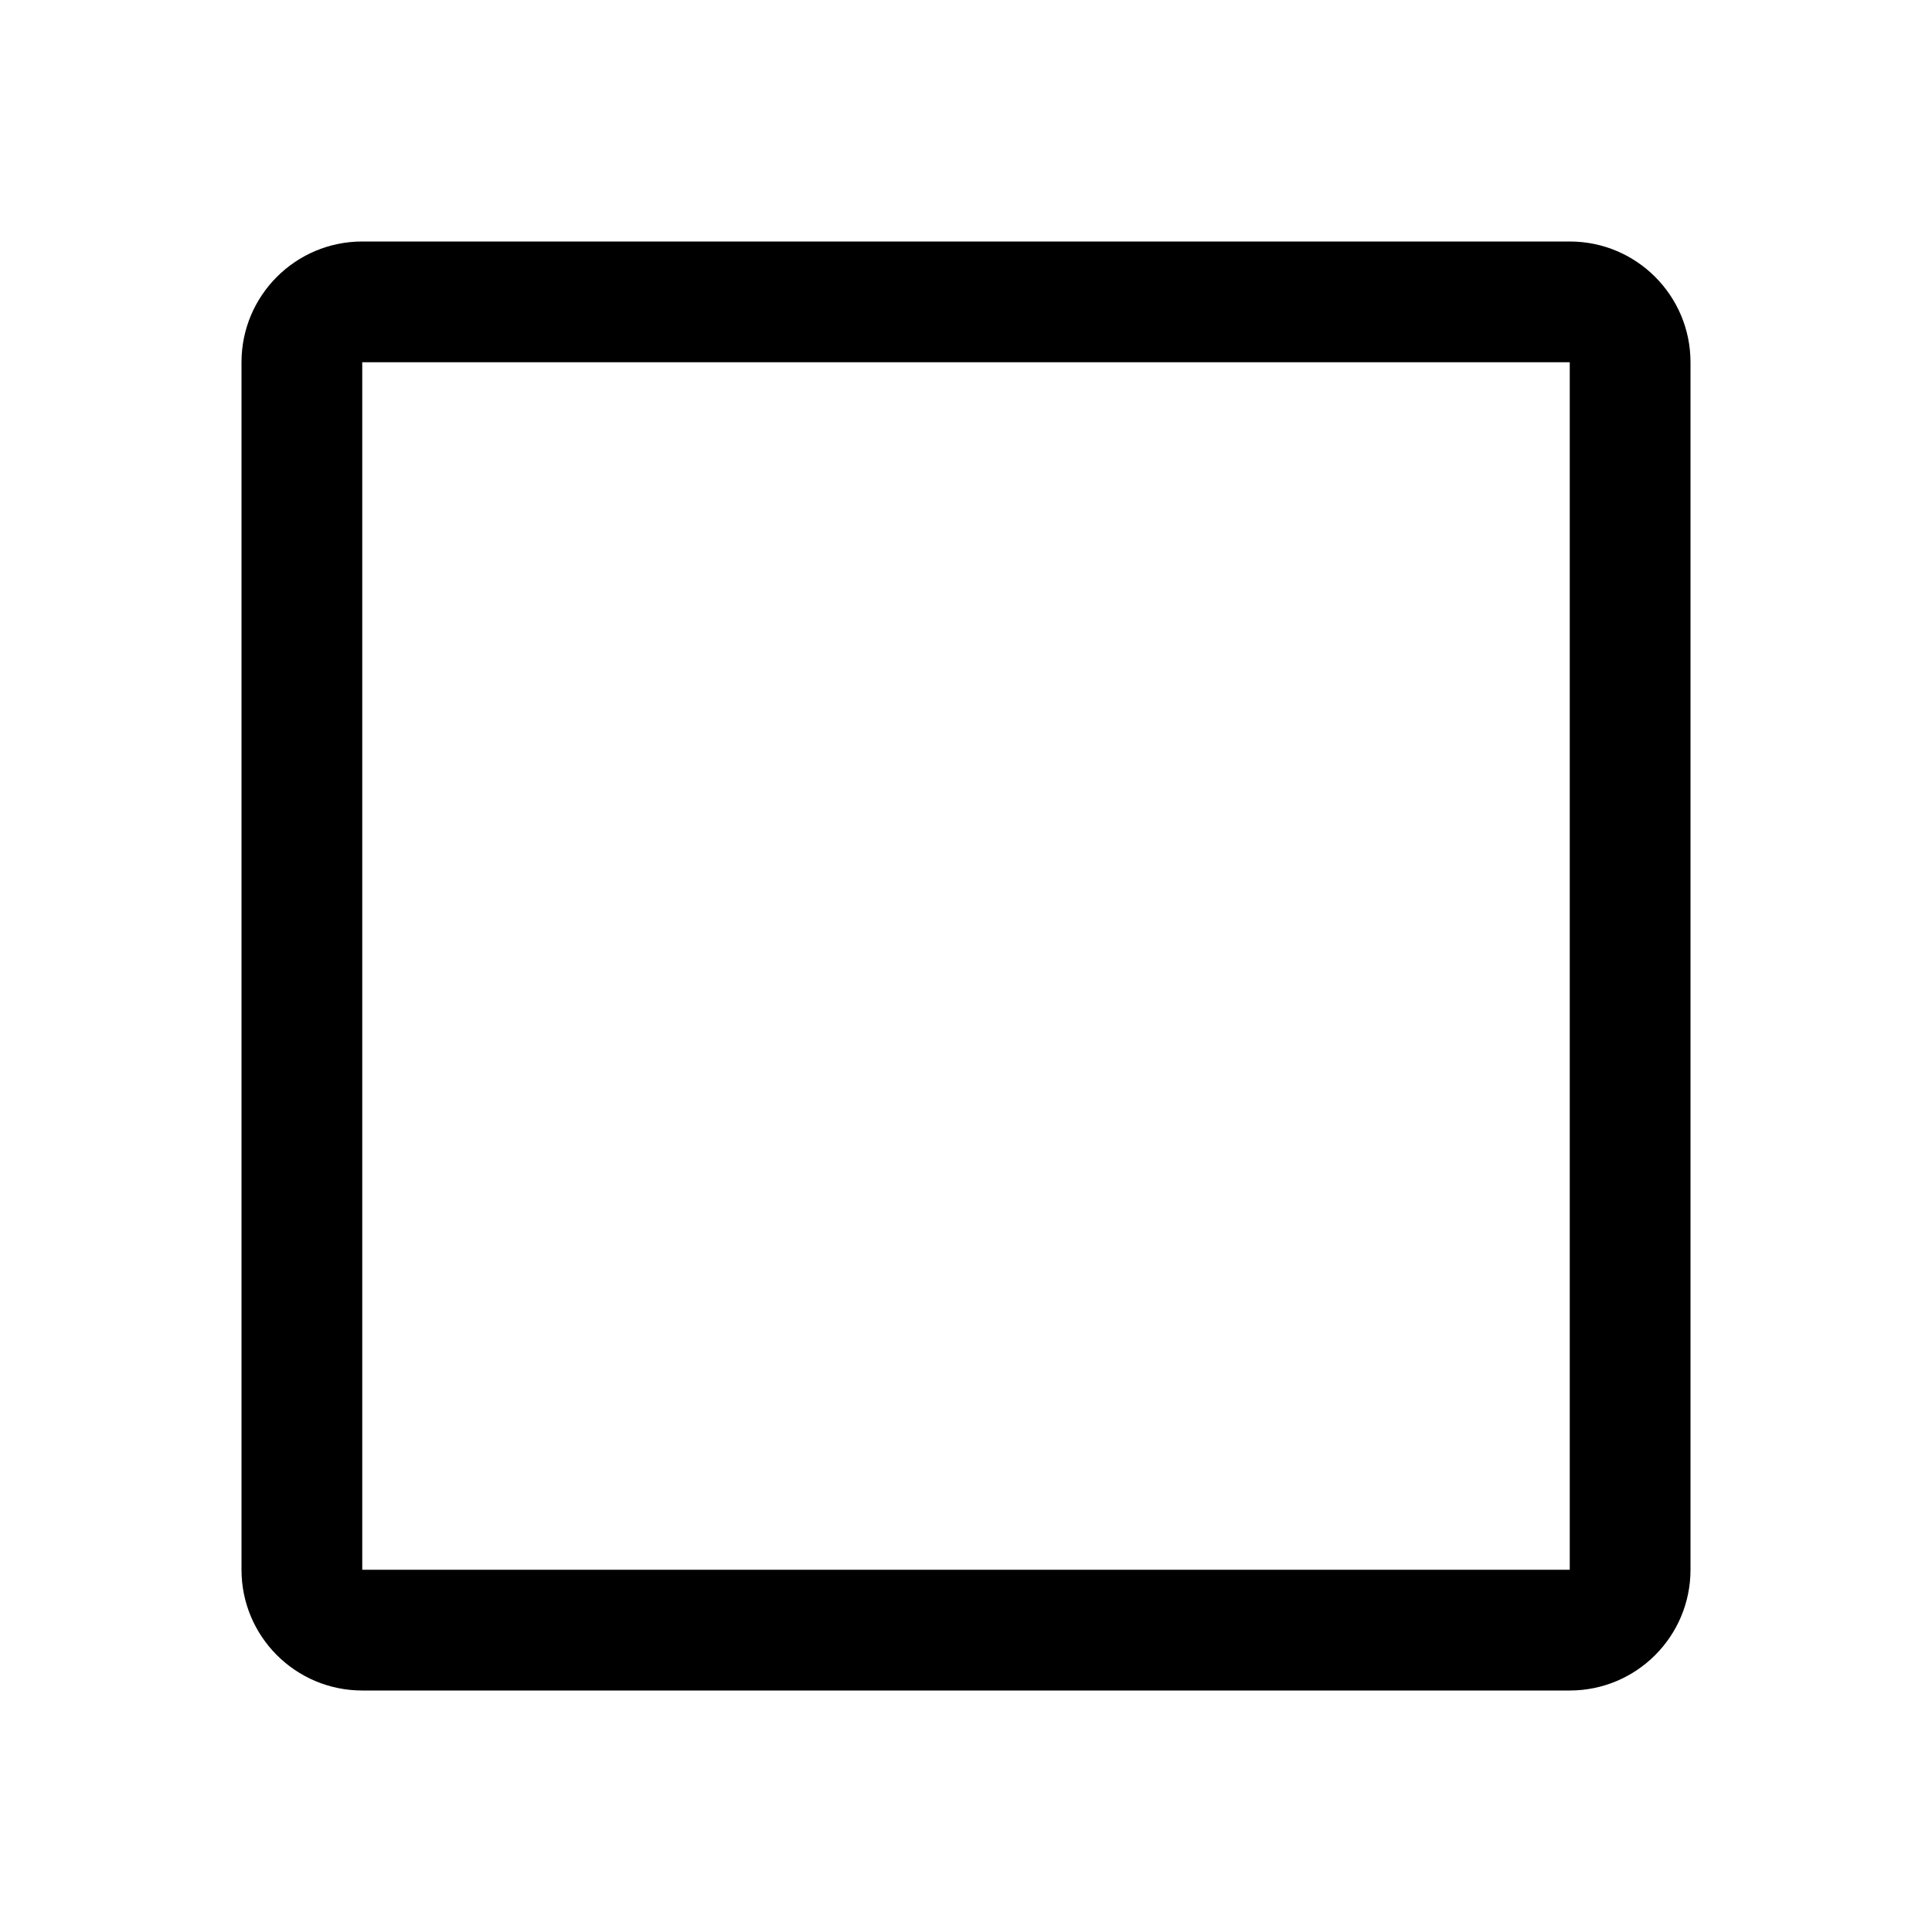
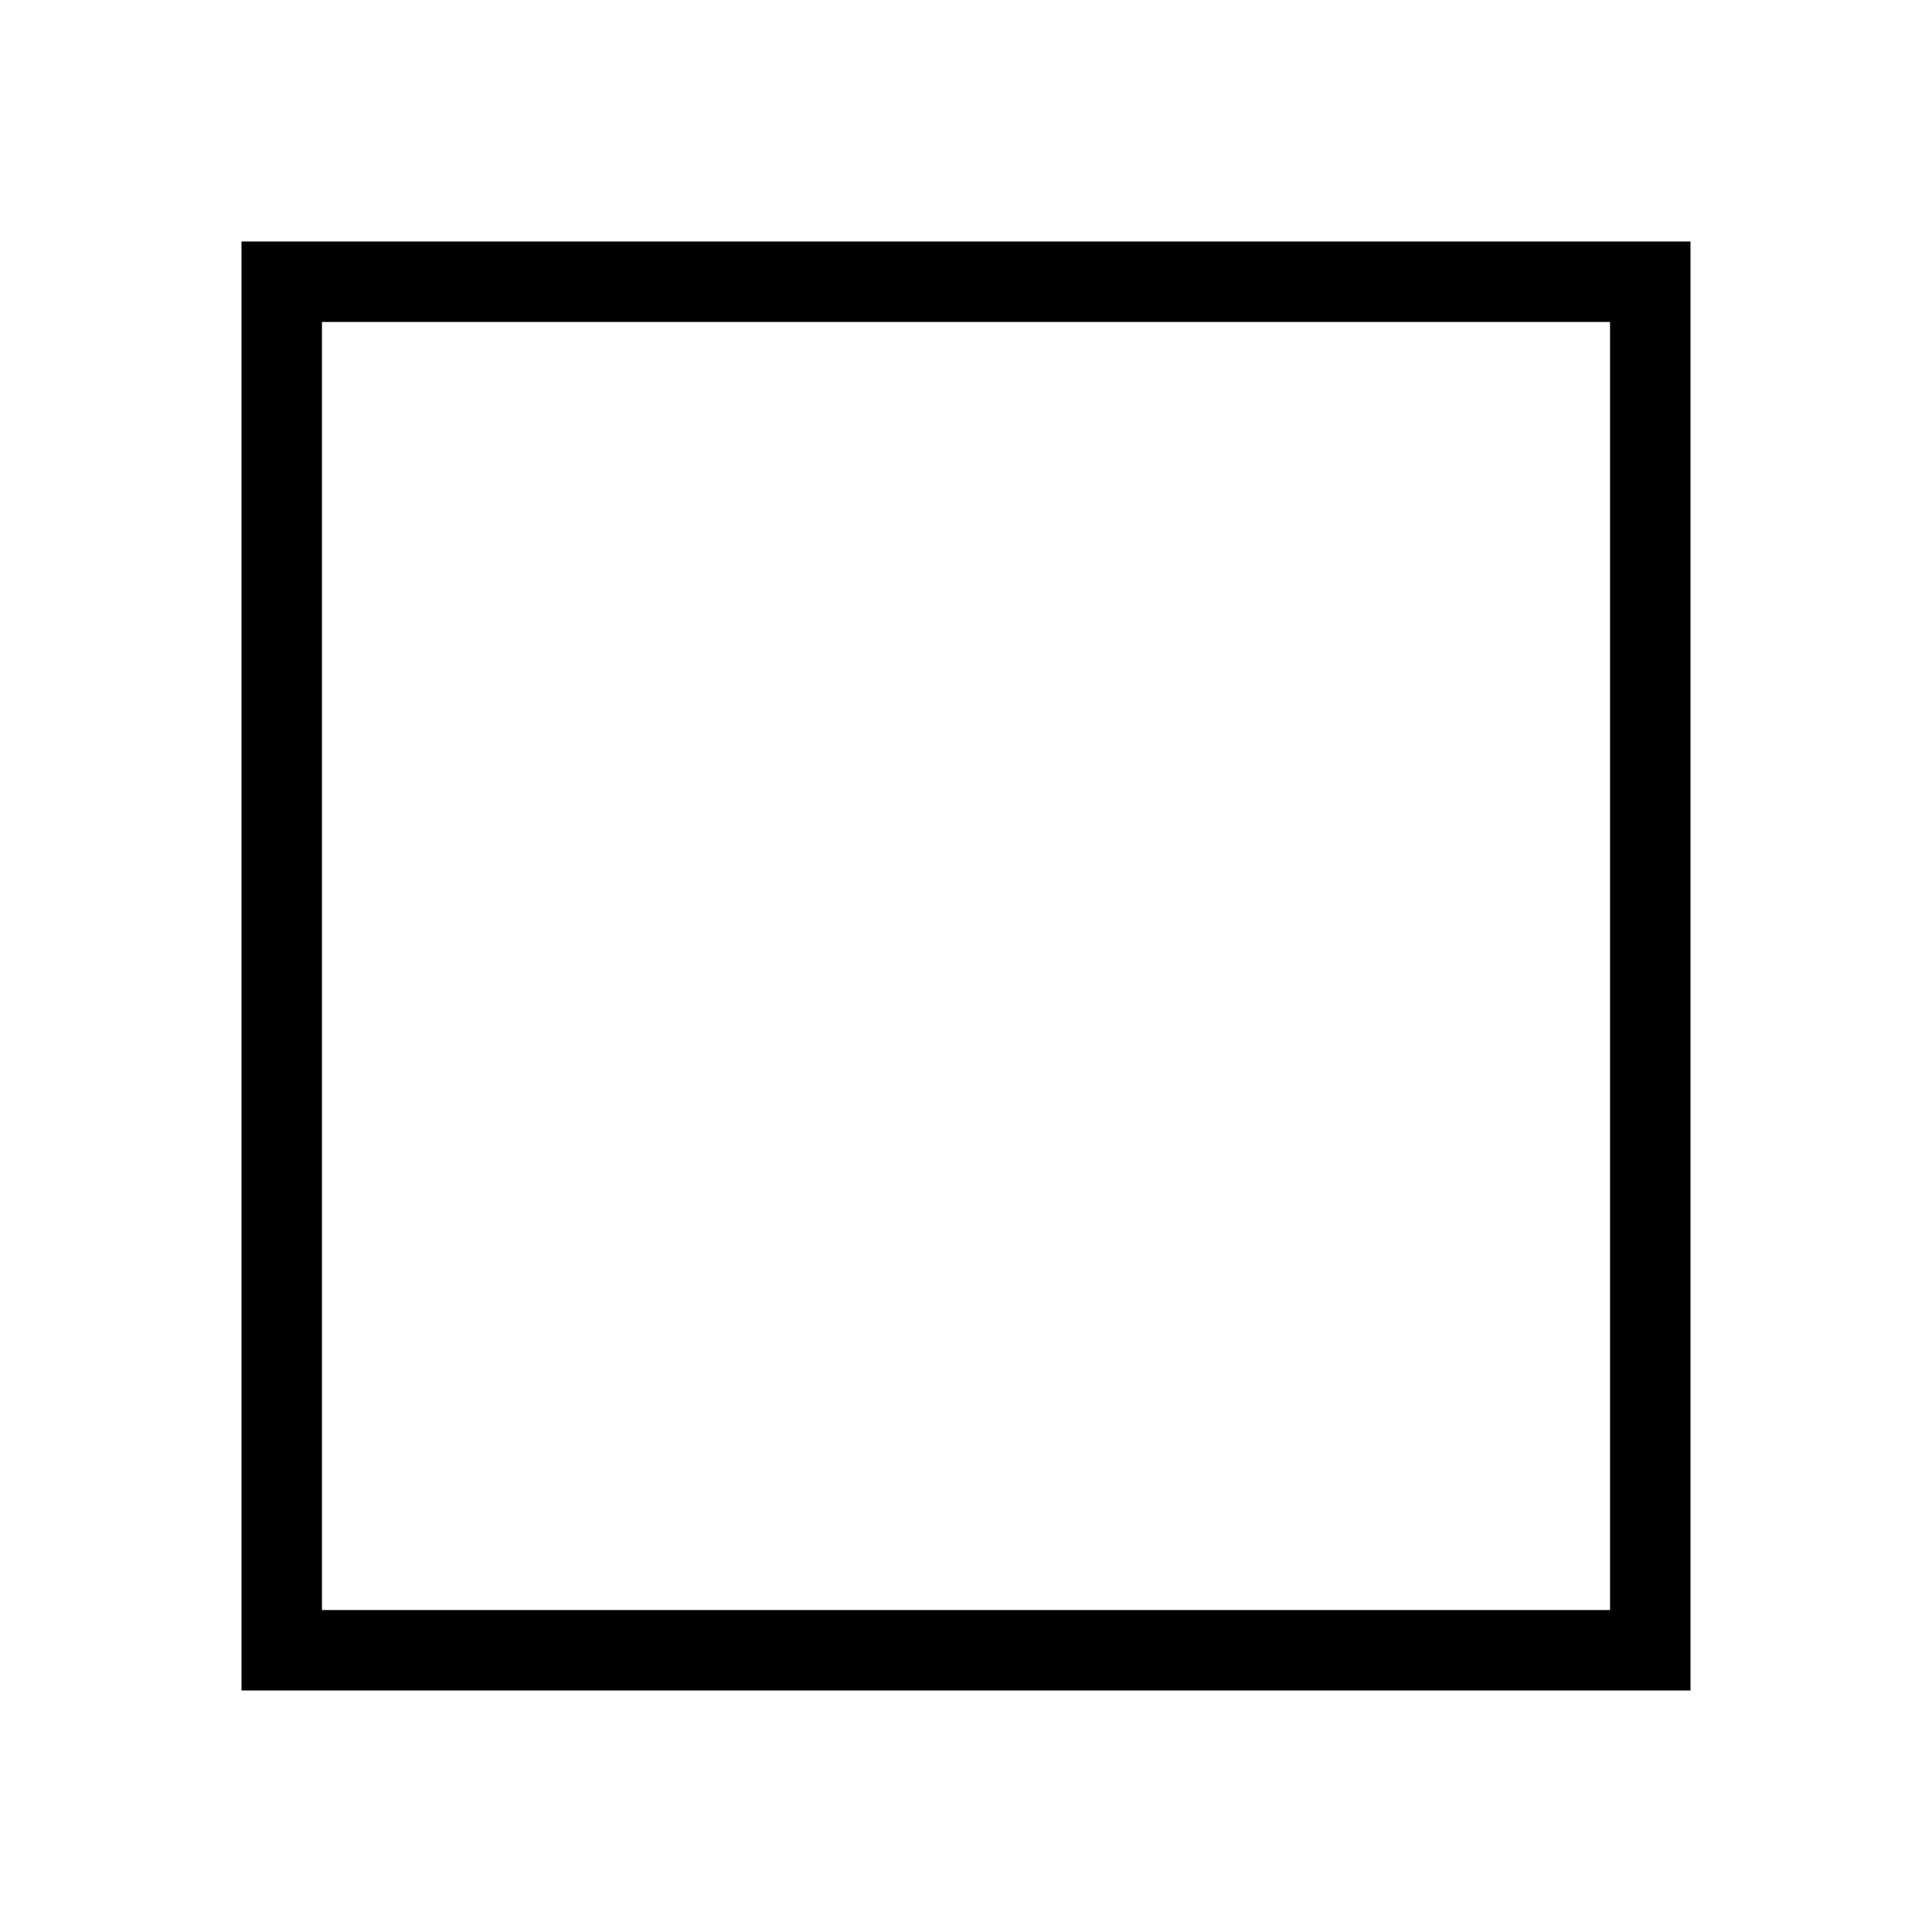
- <svg xmlns="http://www.w3.org/2000/svg" fill="#000000" width="800px" height="800px" viewBox="0 0 32 32" id="icon">
-   <defs>
-     <style>.cls-1{fill:none;}</style>
-   </defs>
-   <path d="M26,4H6A2,2,0,0,0,4,6V26a2,2,0,0,0,2,2H26a2,2,0,0,0,2-2V6A2,2,0,0,0,26,4ZM6,26V6H26V26Z" />
-   <rect id="_Transparent_Rectangle_" data-name="&lt;Transparent Rectangle&gt;" class="cls-1" width="32" height="32" />
+ <svg xmlns="http://www.w3.org/2000/svg" width="800px" height="800px" viewBox="0 0 512 512" version="1.1">
+   <g id="Page-1" stroke="none" stroke-width="1" fill="none" fill-rule="evenodd">
+     <g id="drop" fill="#000000" transform="translate(64, 64)">
+       <path d="M384,1.42108547e-14 L384,384 L1.42108547e-14,384 L1.42108547e-14,1.42108547e-14 L384,1.42108547e-14 Z M362.667,21.333 L21.333,21.333 L21.333,362.667 L362.667,362.667 L362.667,21.333 Z" id="Combined-Shape">
+ 
+ </path>
+     </g>
+   </g>
</svg>
